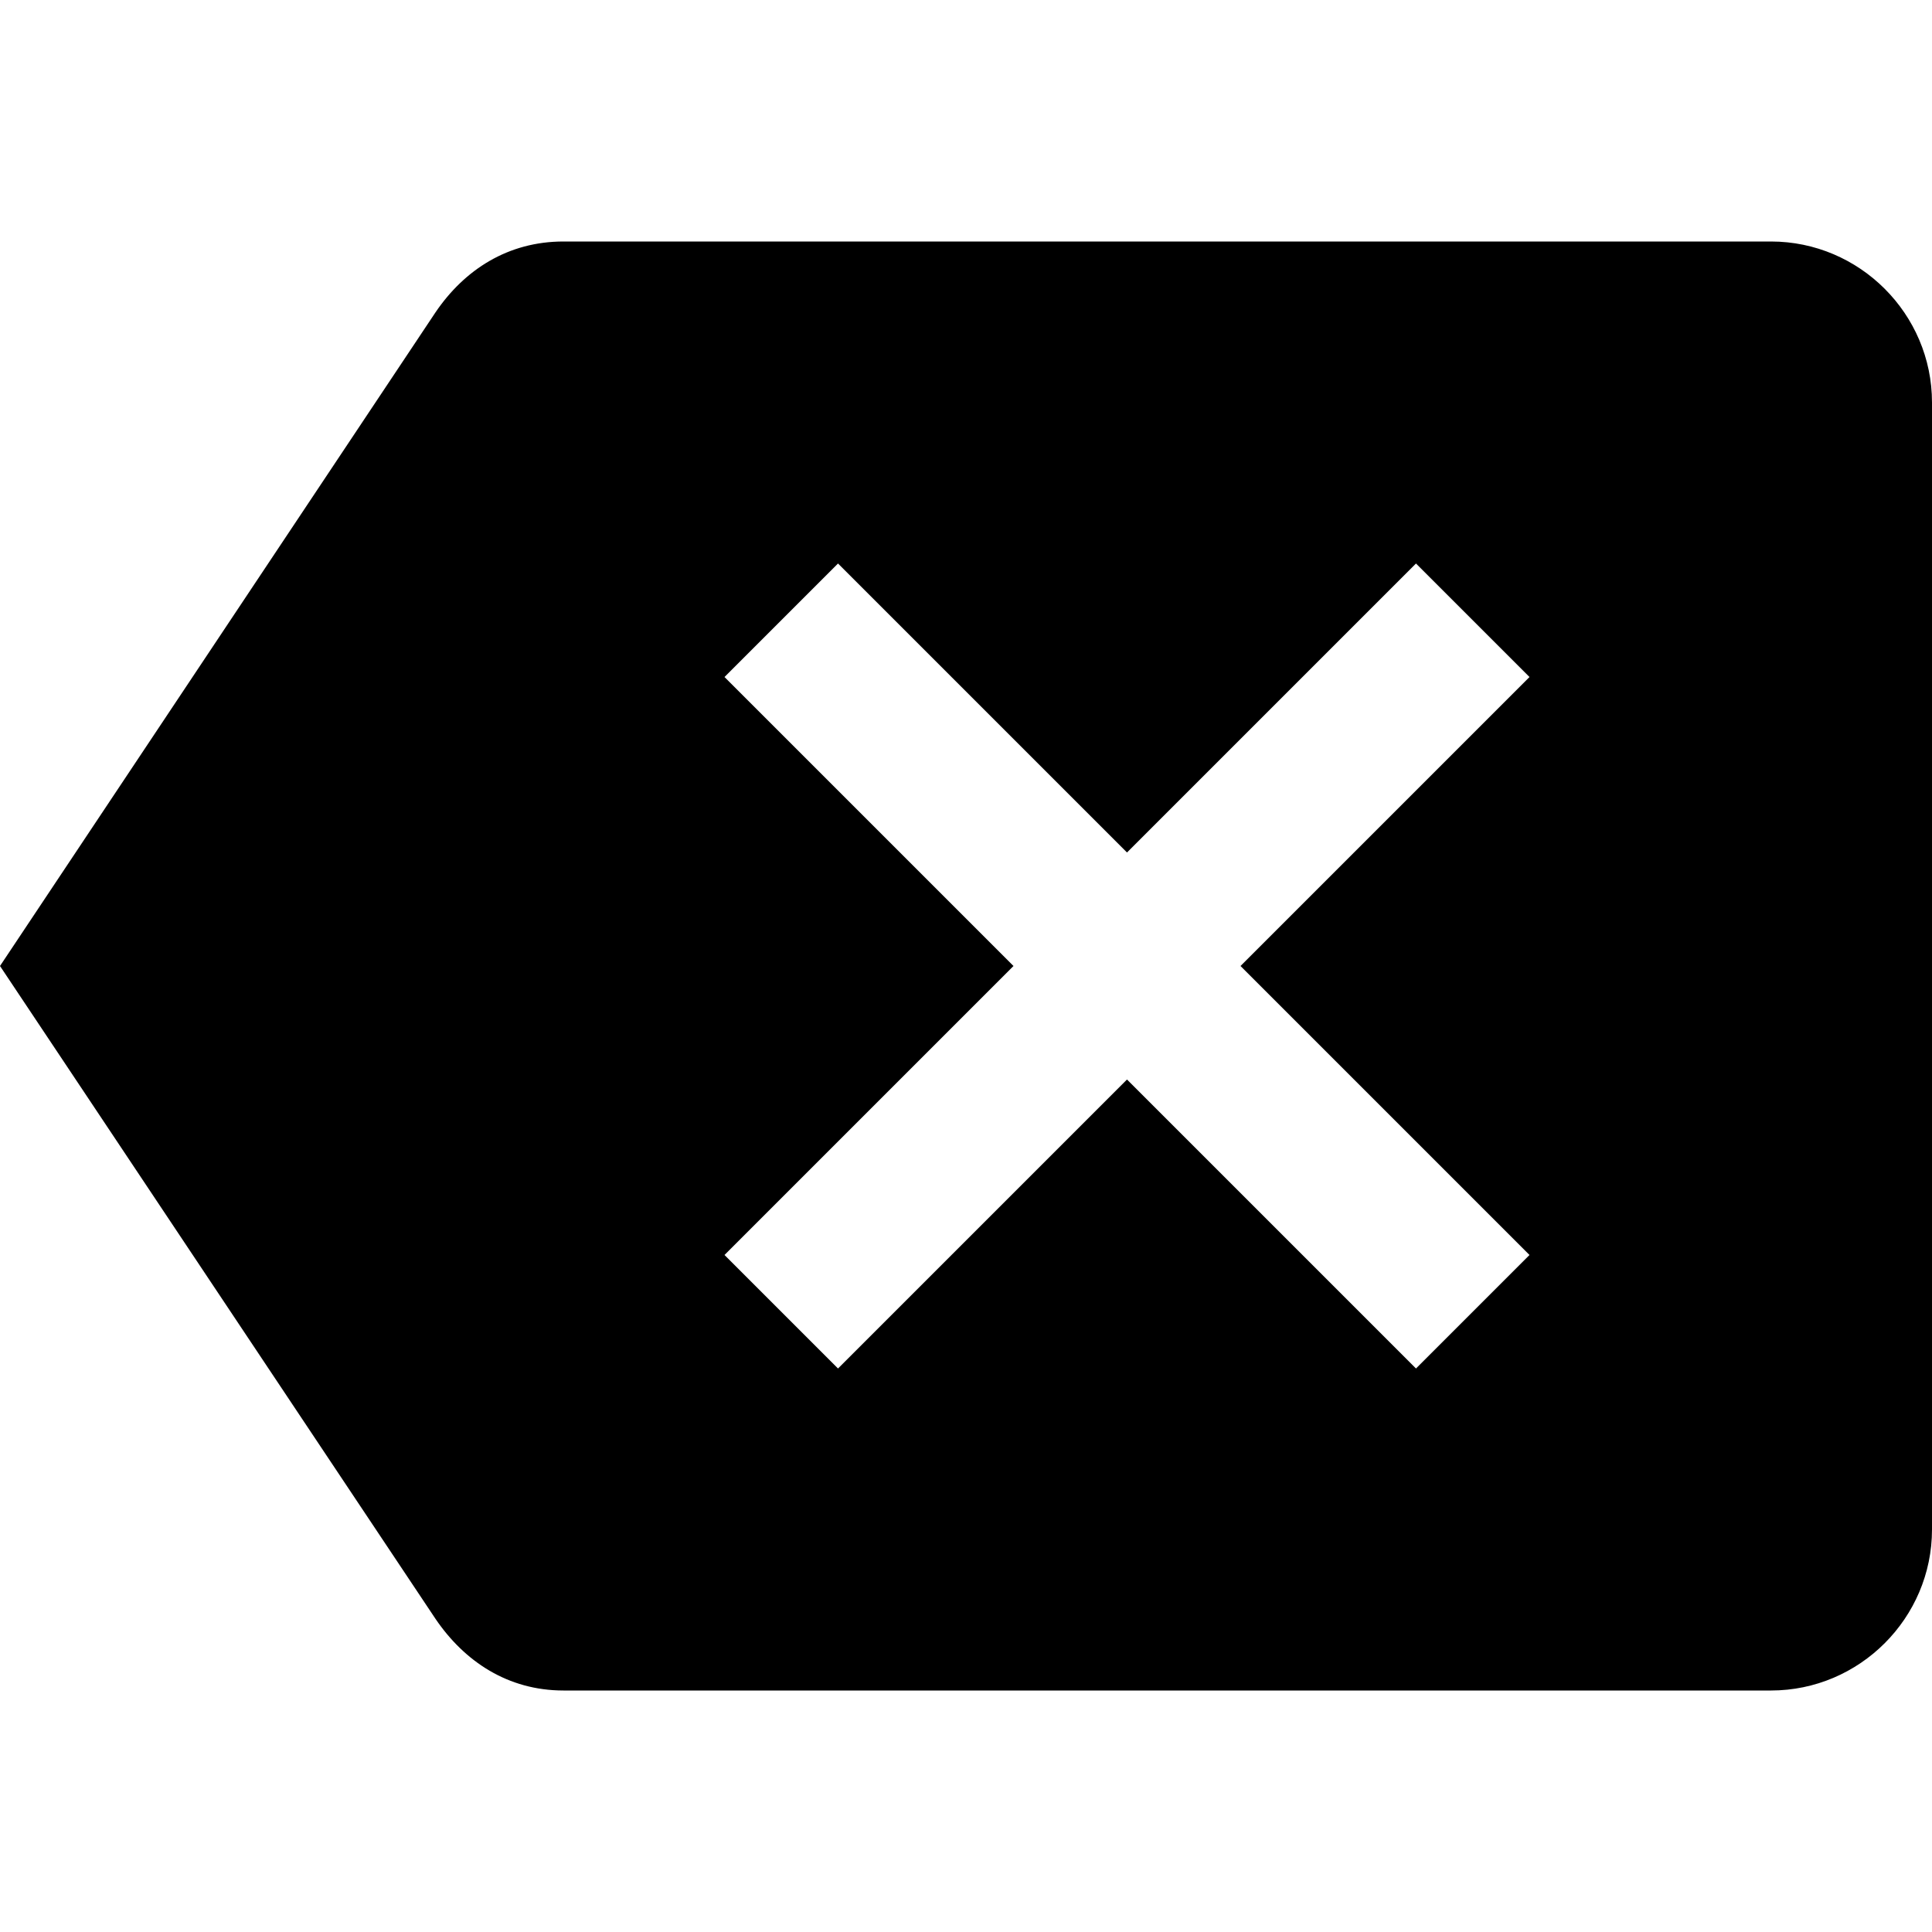
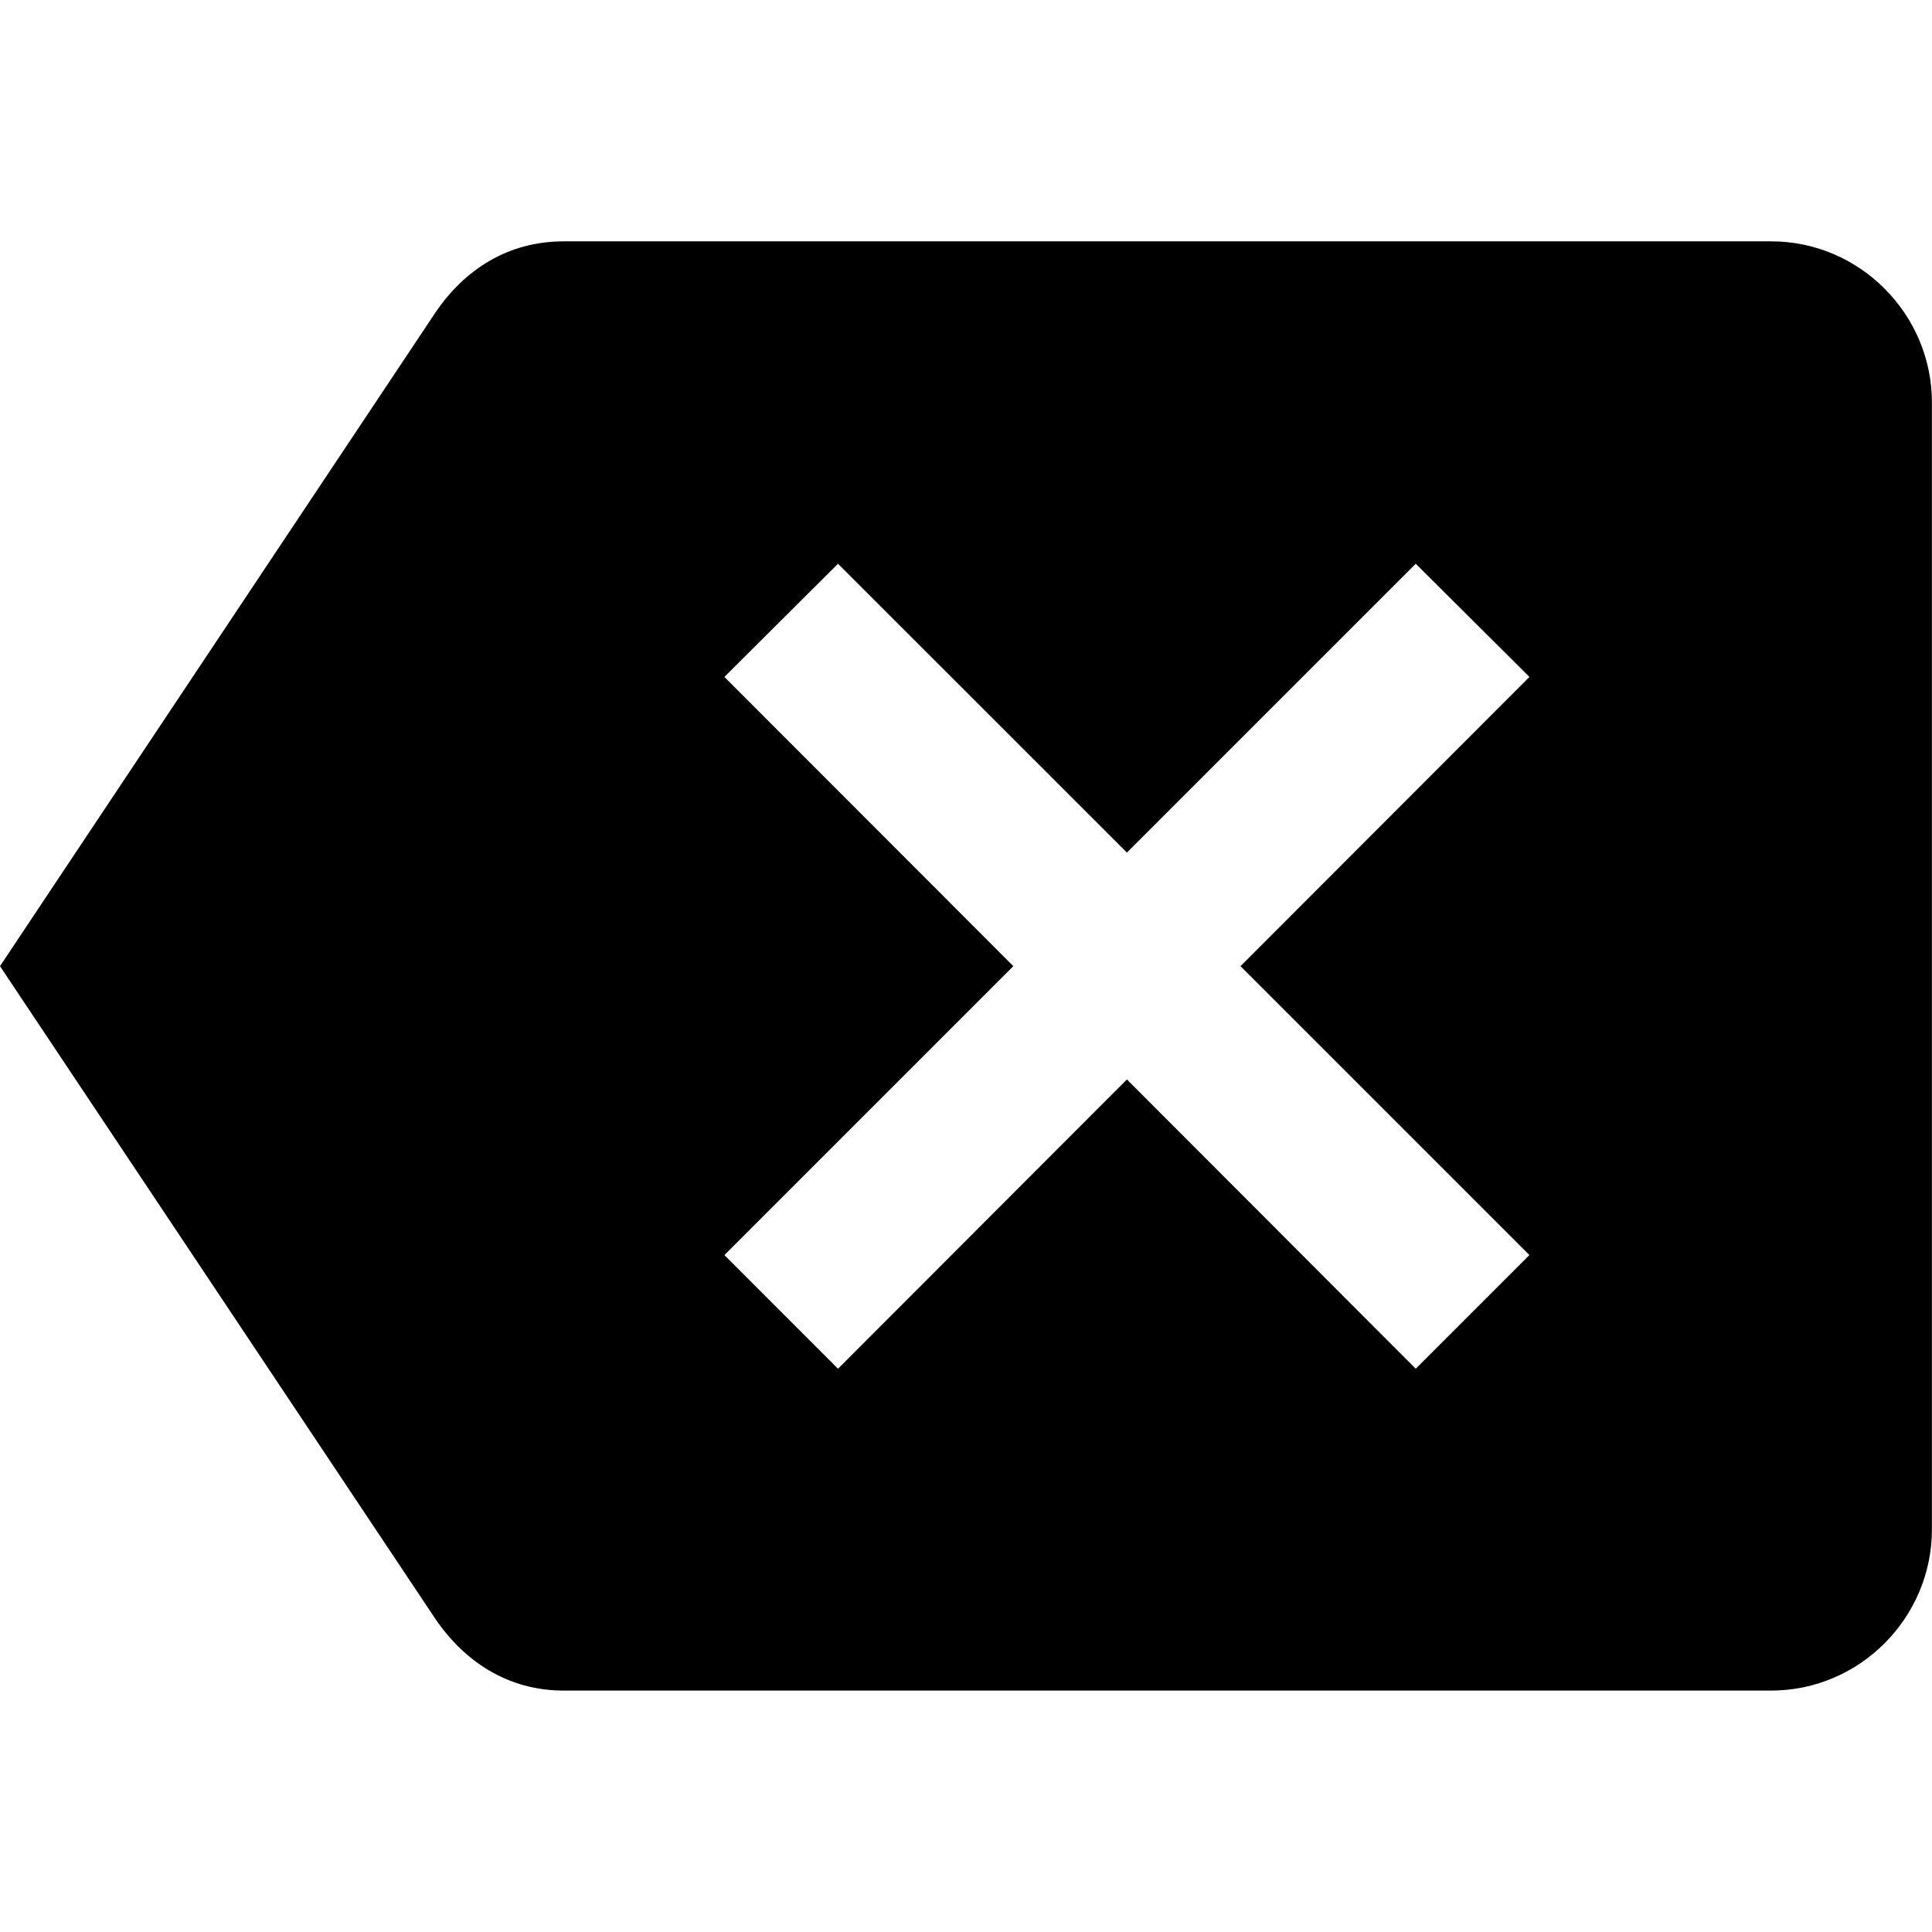
- <svg xmlns="http://www.w3.org/2000/svg" width="24" height="24" viewBox="0 0 24 24">
-   <path fill="#000000" fill-opacity="1" stroke-width="0.2" stroke-linejoin="round" d="M22 3H7c-.69 0-1.23.35-1.59.88L0 12l5.41 8.11c.36.53.9.89 1.59.89h15c1.1 0 2-.9 2-2V5c0-1.1-.9-2-2-2zm-3 12.59L17.59 17 14 13.41 10.41 17 9 15.59 12.59 12 9 8.41 10.41 7 14 10.59 17.59 7 19 8.41 15.41 12 19 15.59z" />
+ <svg xmlns="http://www.w3.org/2000/svg" version="1.1" baseProfile="full" width="24" height="24" viewBox="0 0 24.00 24.00" enable-background="new 0 0 24.00 24.00" xml:space="preserve">
+   <path fill="#000000" fill-opacity="1" stroke-width="0.2" stroke-linejoin="round" d="M 22.003,2.998L 7.003,2.998C 6.309,2.998 5.771,3.35 5.41,3.881L 0,12.002L 5.41,20.113C 5.771,20.64 6.309,21.001 7.003,21.001L 22.003,21.001C 23.1,21.001 23.999,20.098 23.999,18.999L 23.999,5C 23.999,3.901 23.1,2.998 22.003,2.998 Z M 18.999,15.591L 17.587,17.003L 13.999,13.409L 10.41,17.003L 8.999,15.591L 12.588,12.002L 8.999,8.409L 10.41,7.003L 13.999,10.591L 17.587,7.003L 18.999,8.409L 15.41,12.002" />
</svg>
